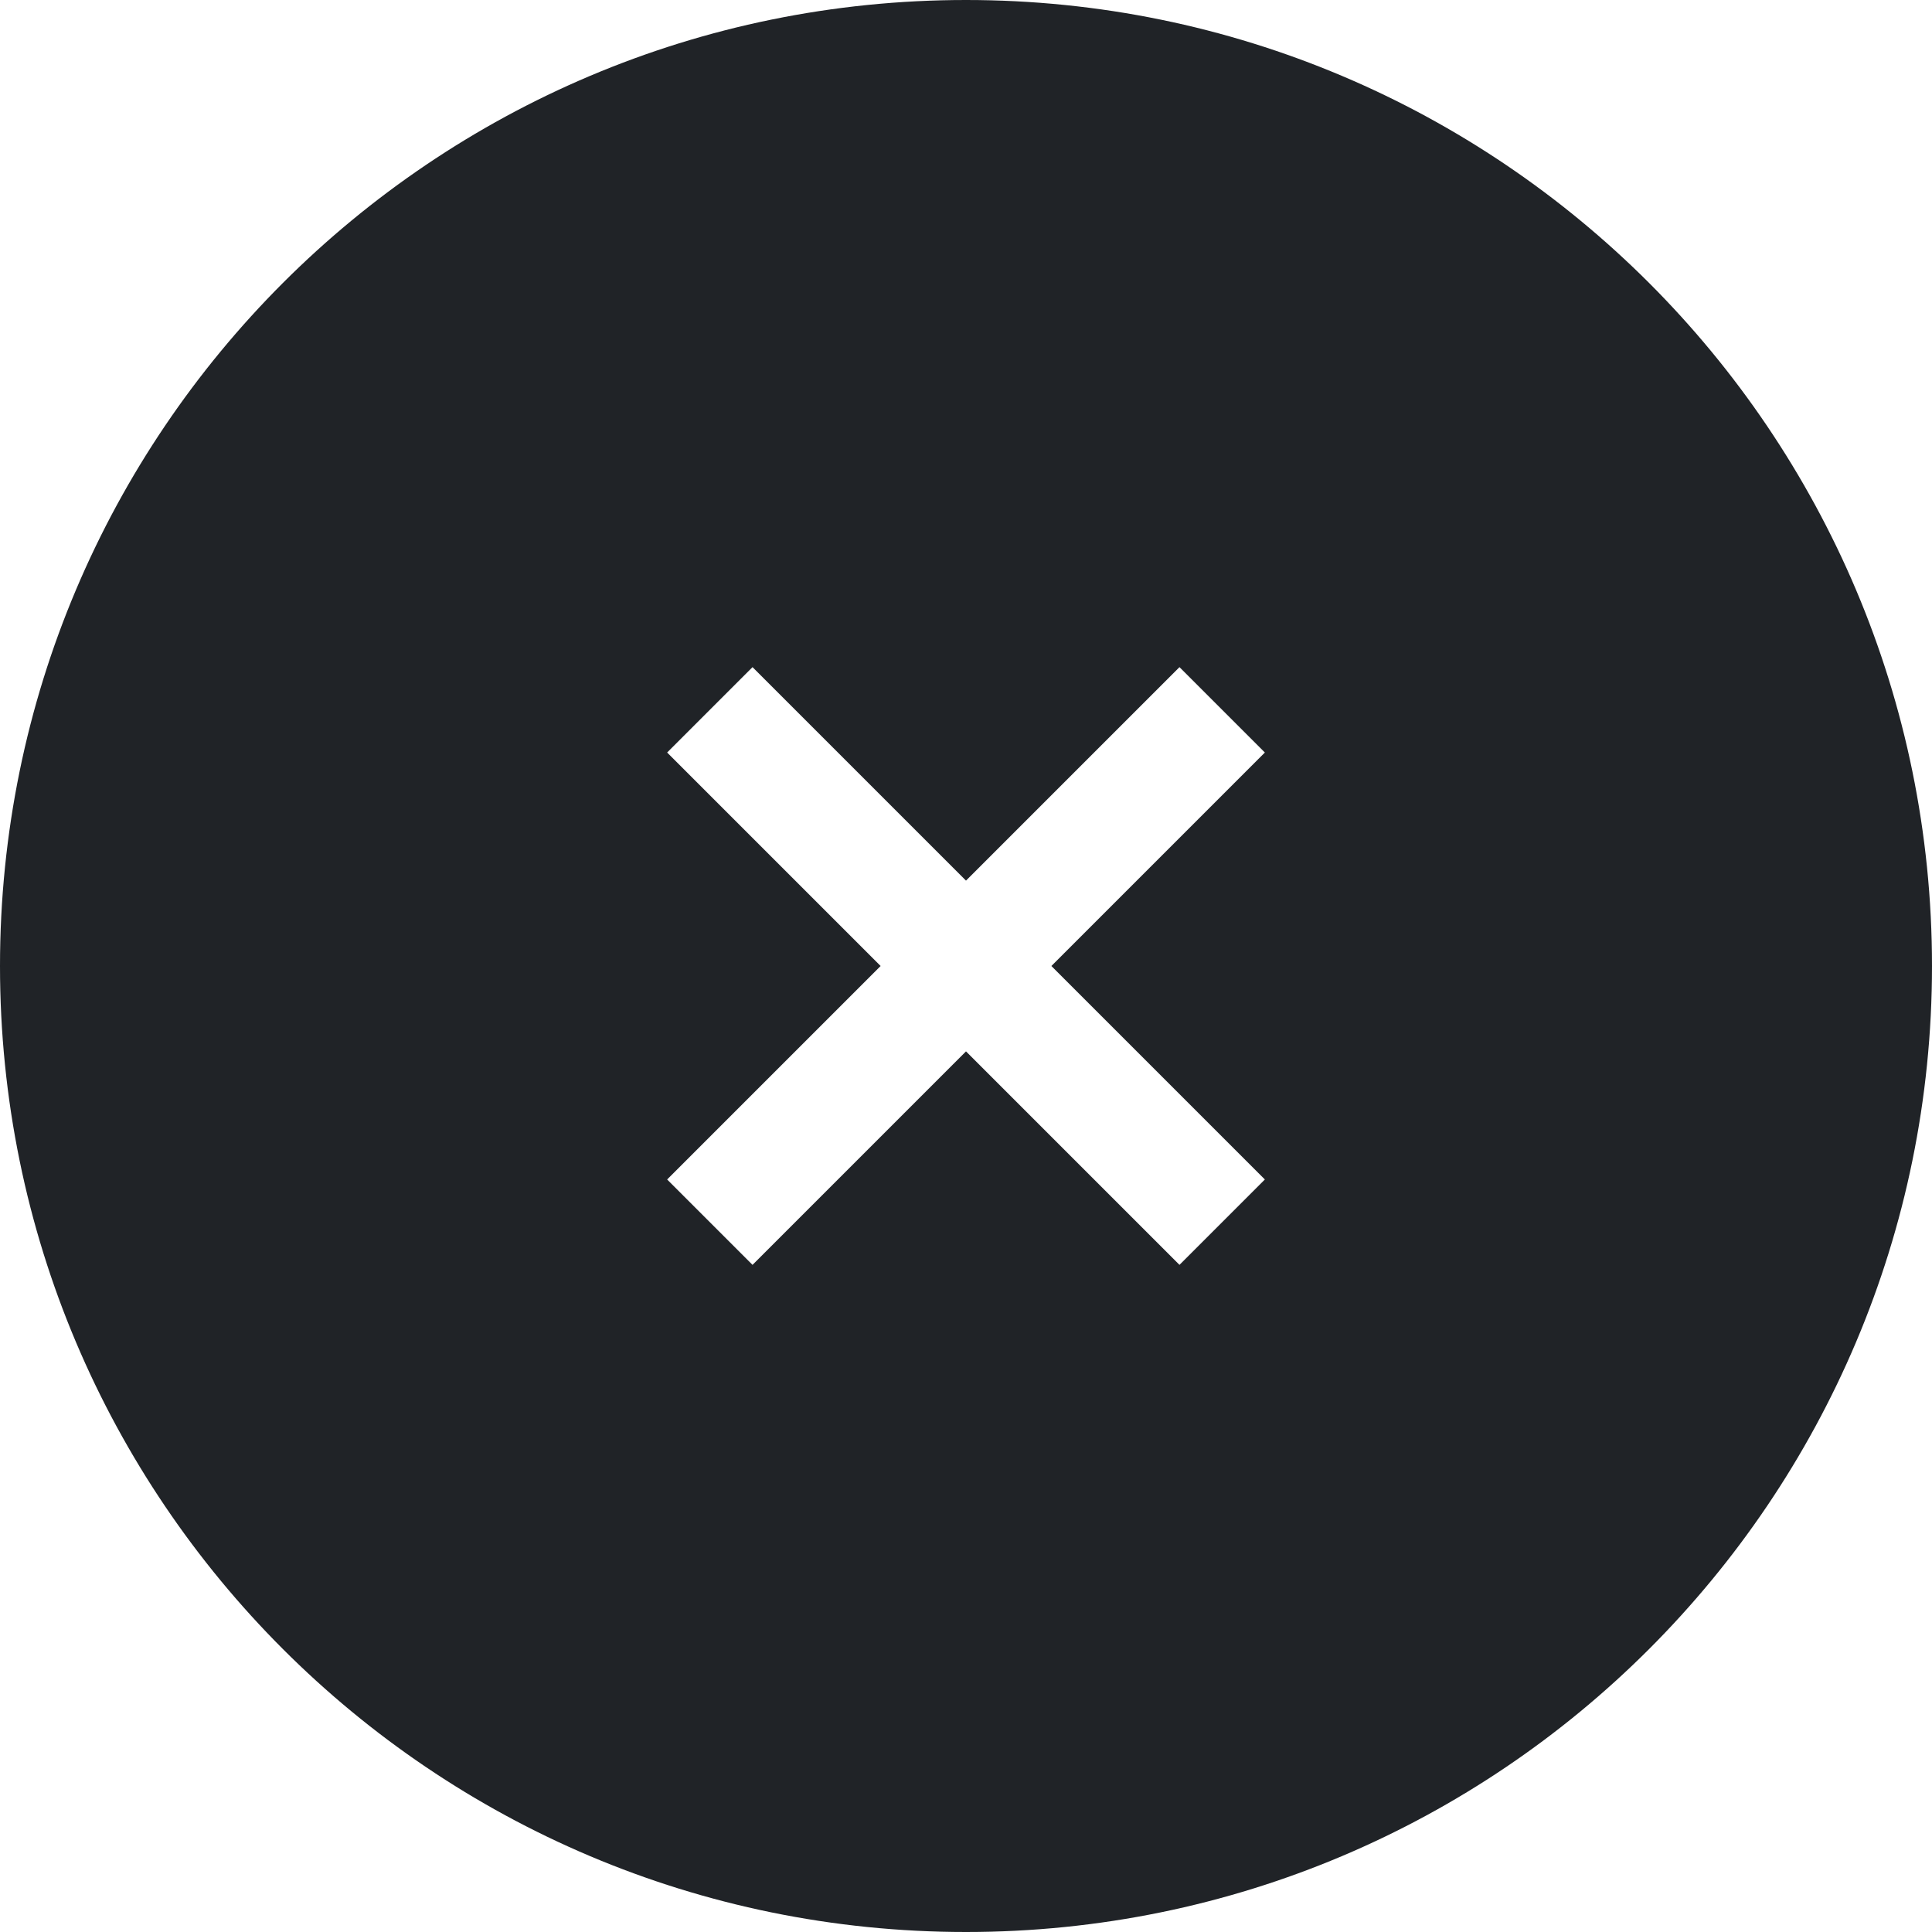
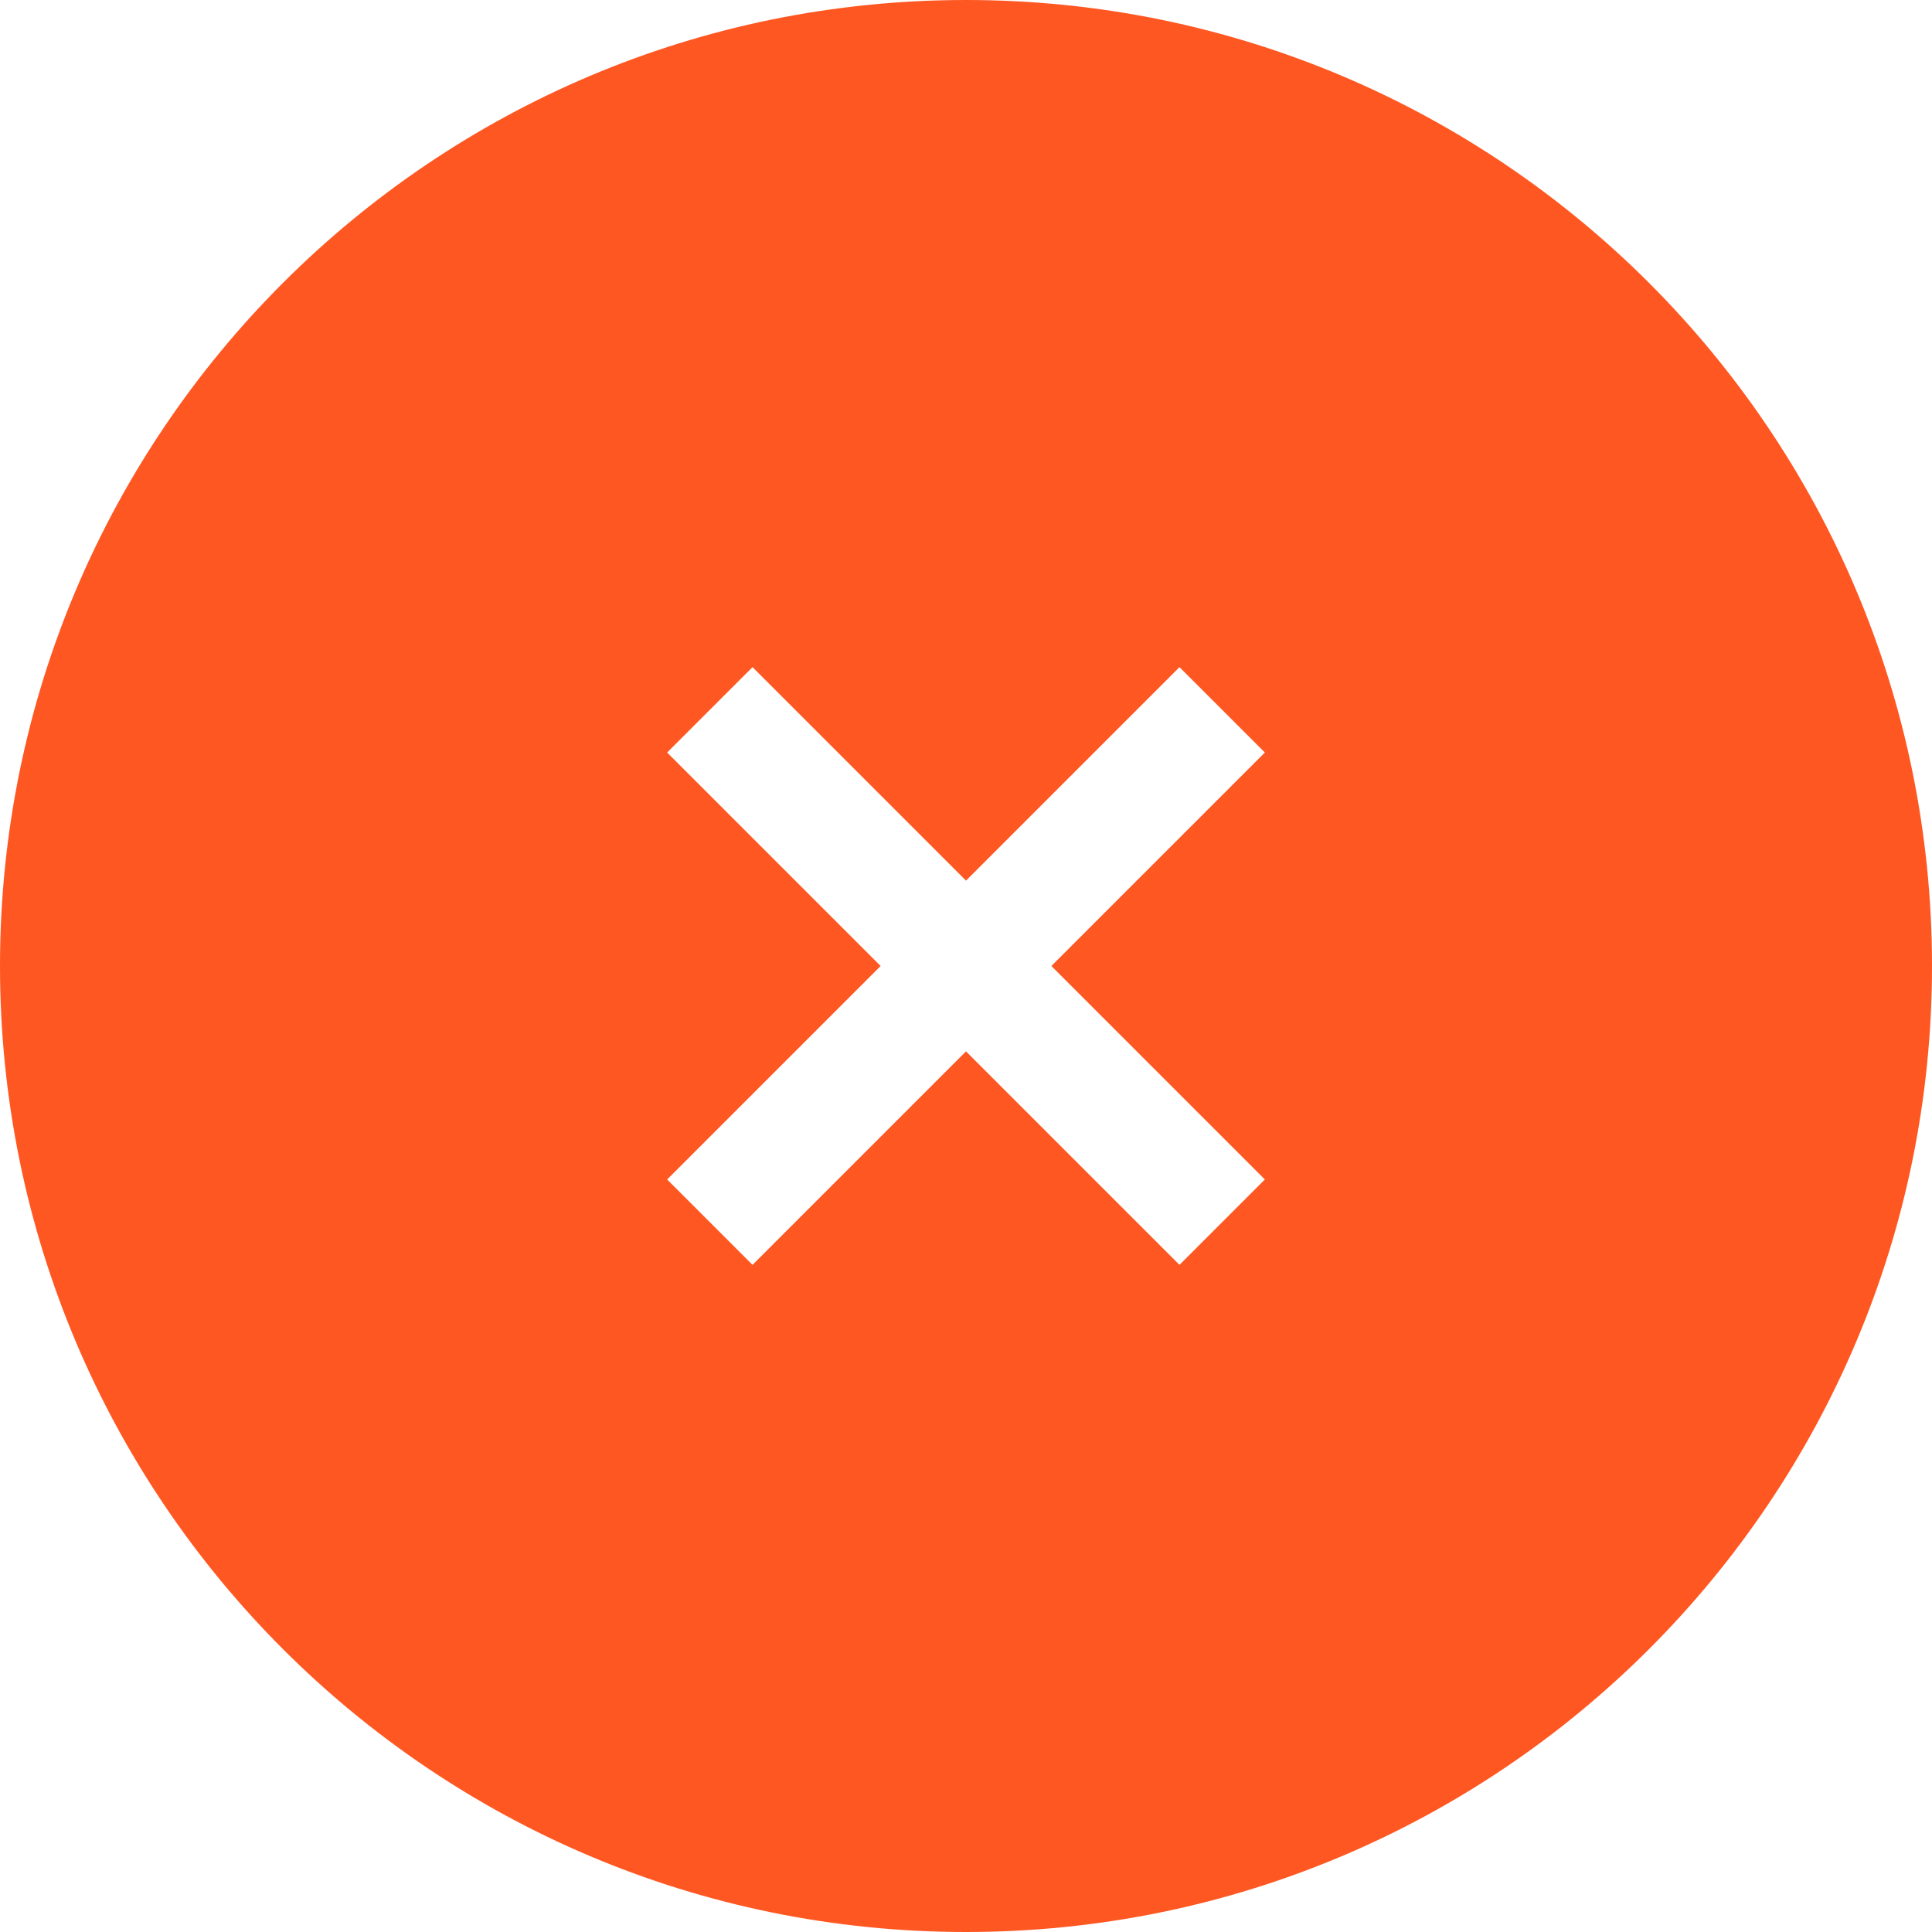
<svg xmlns="http://www.w3.org/2000/svg" height="32" viewBox="0 0 32 32" width="32">
  <g fill="none" fill-rule="evenodd">
    <path d="m0 0h32v32h-32z" />
-     <path d="m16 0c8.837 0 16 7.163 16 16s-7.163 16-16 16-16-7.163-16-16 7.163-16 16-16zm3.536 11.05-3.536 3.536-3.536-3.536-1.414 1.414 3.536 3.536-3.536 3.536 1.414 1.414 3.536-3.536 3.536 3.536 1.414-1.414-3.536-3.536 3.536-3.536z" fill="#202327" />
+     <path d="m16 0c8.837 0 16 7.163 16 16s-7.163 16-16 16-16-7.163-16-16 7.163-16 16-16zm3.536 11.05-3.536 3.536-3.536-3.536-1.414 1.414 3.536 3.536-3.536 3.536 1.414 1.414 3.536-3.536 3.536 3.536 1.414-1.414-3.536-3.536 3.536-3.536z" fill="#FF5722" />
  </g>
</svg>
